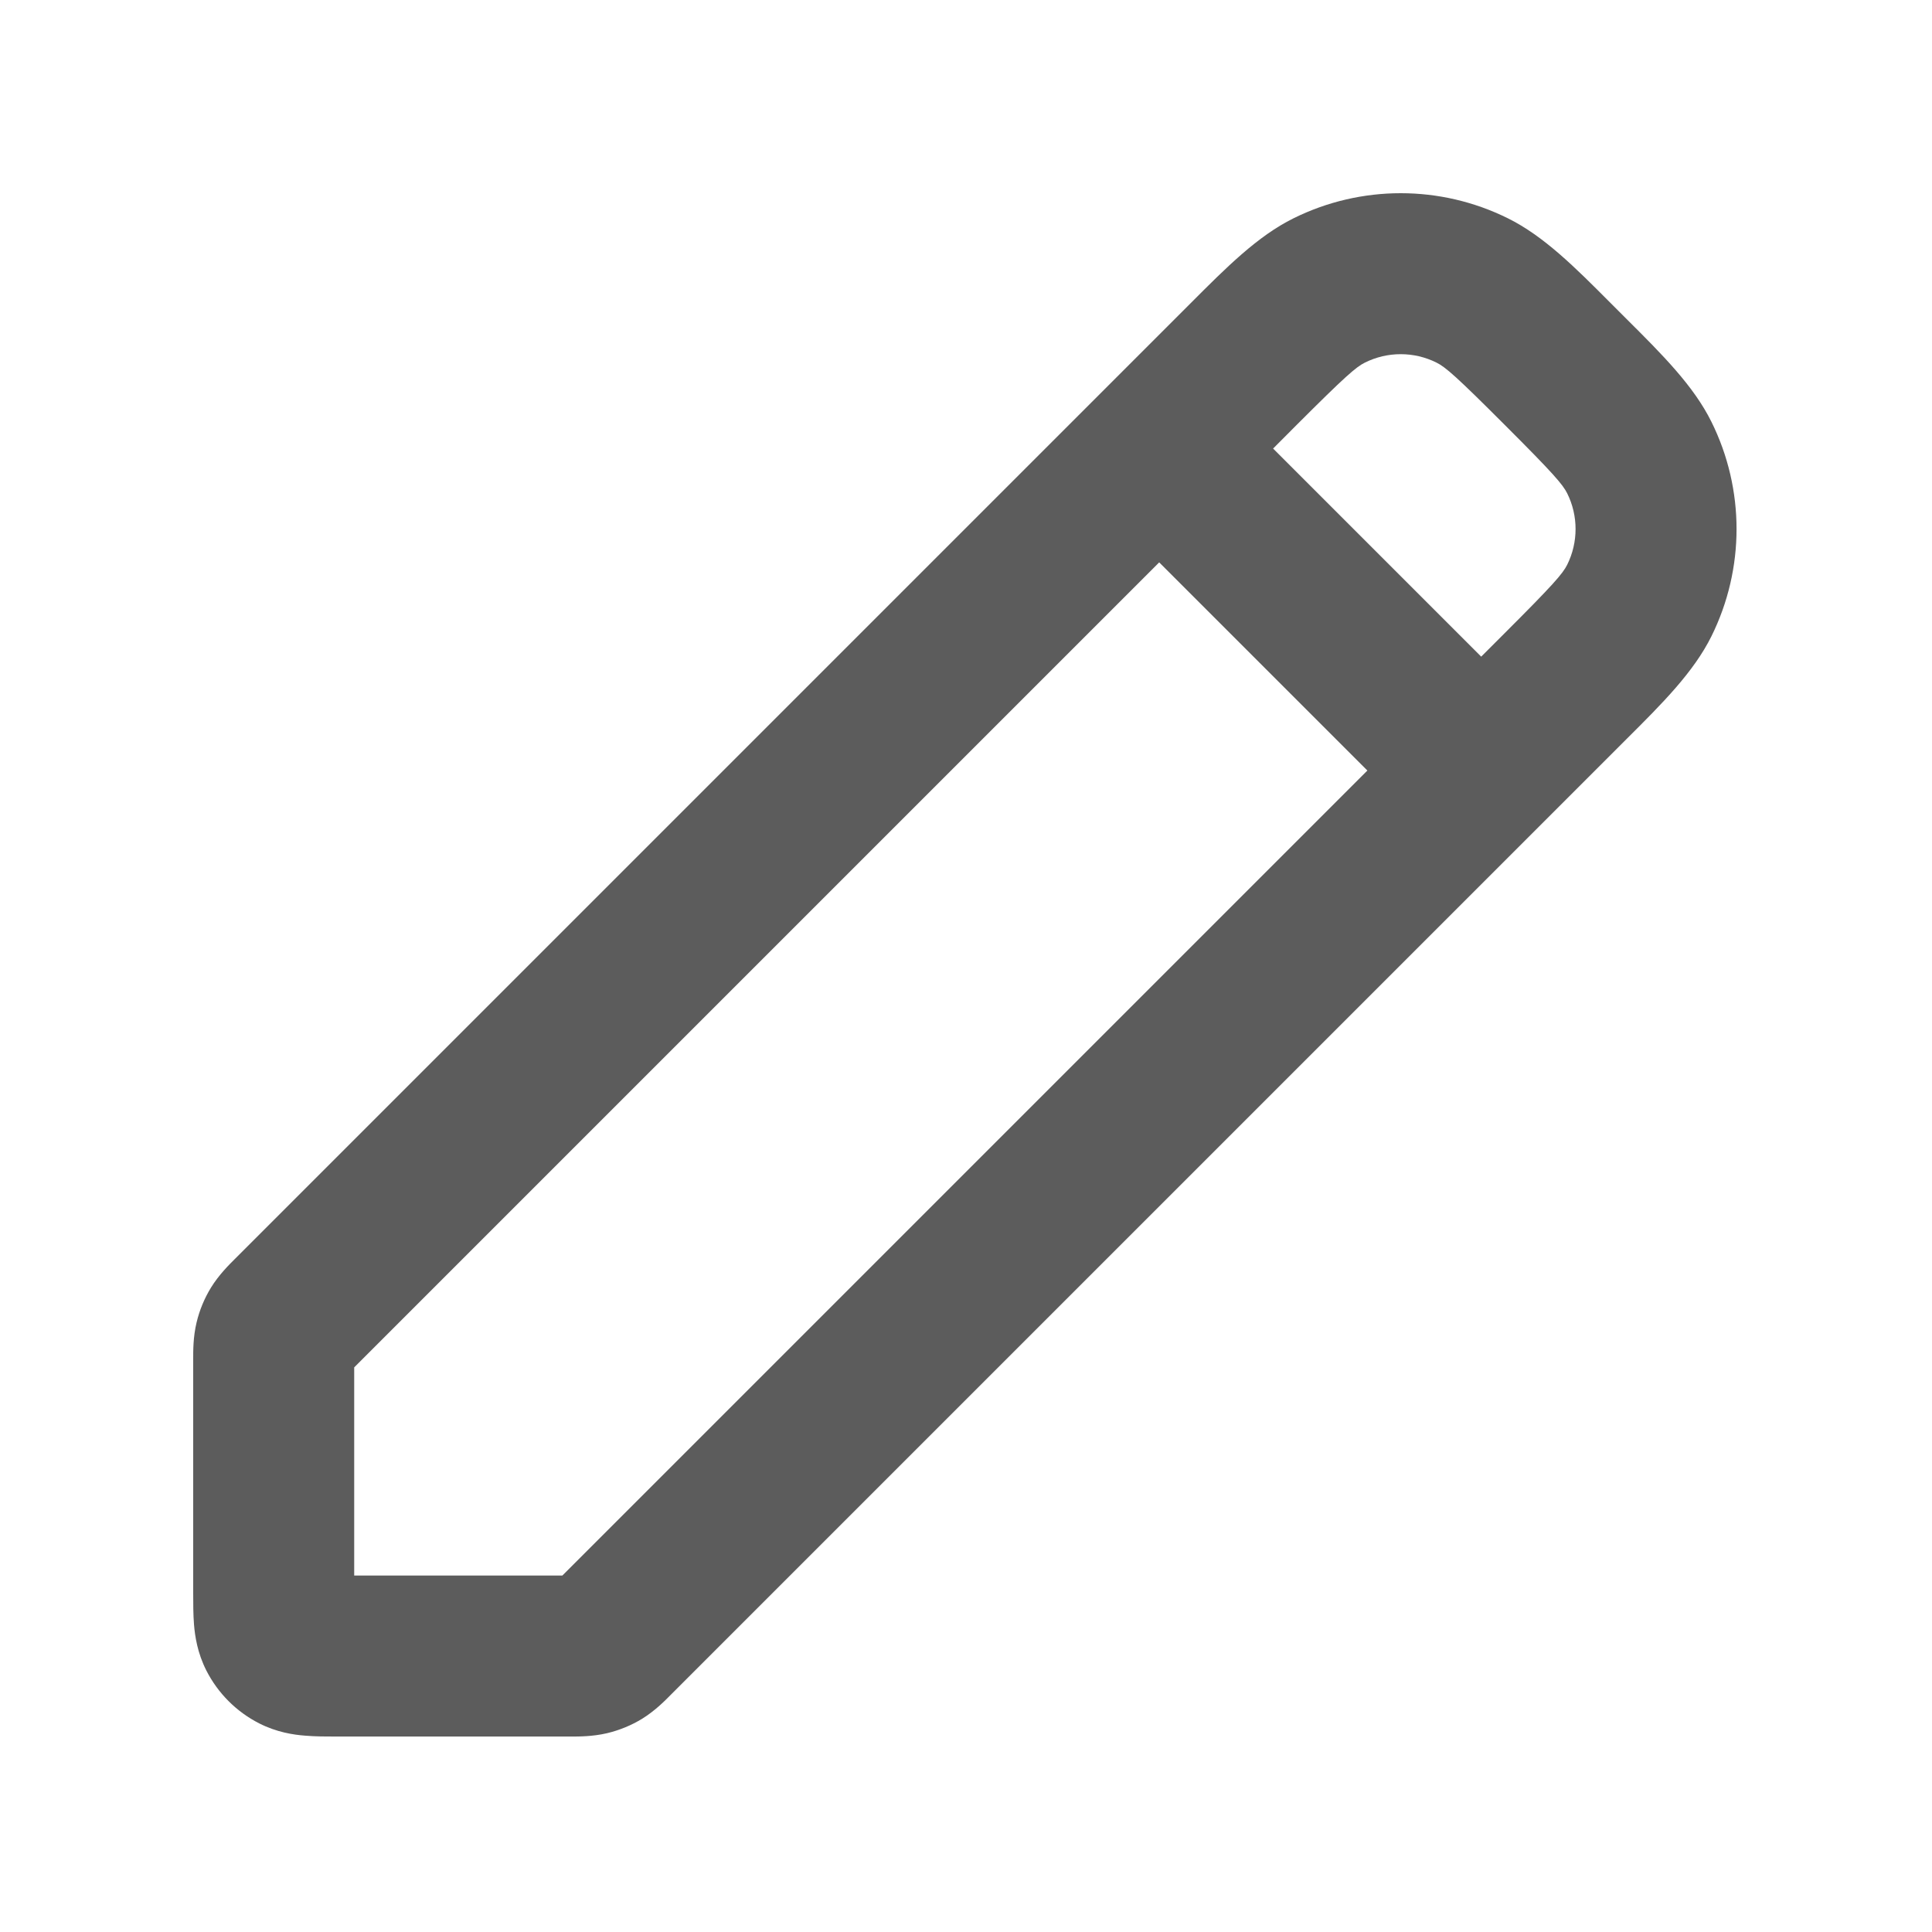
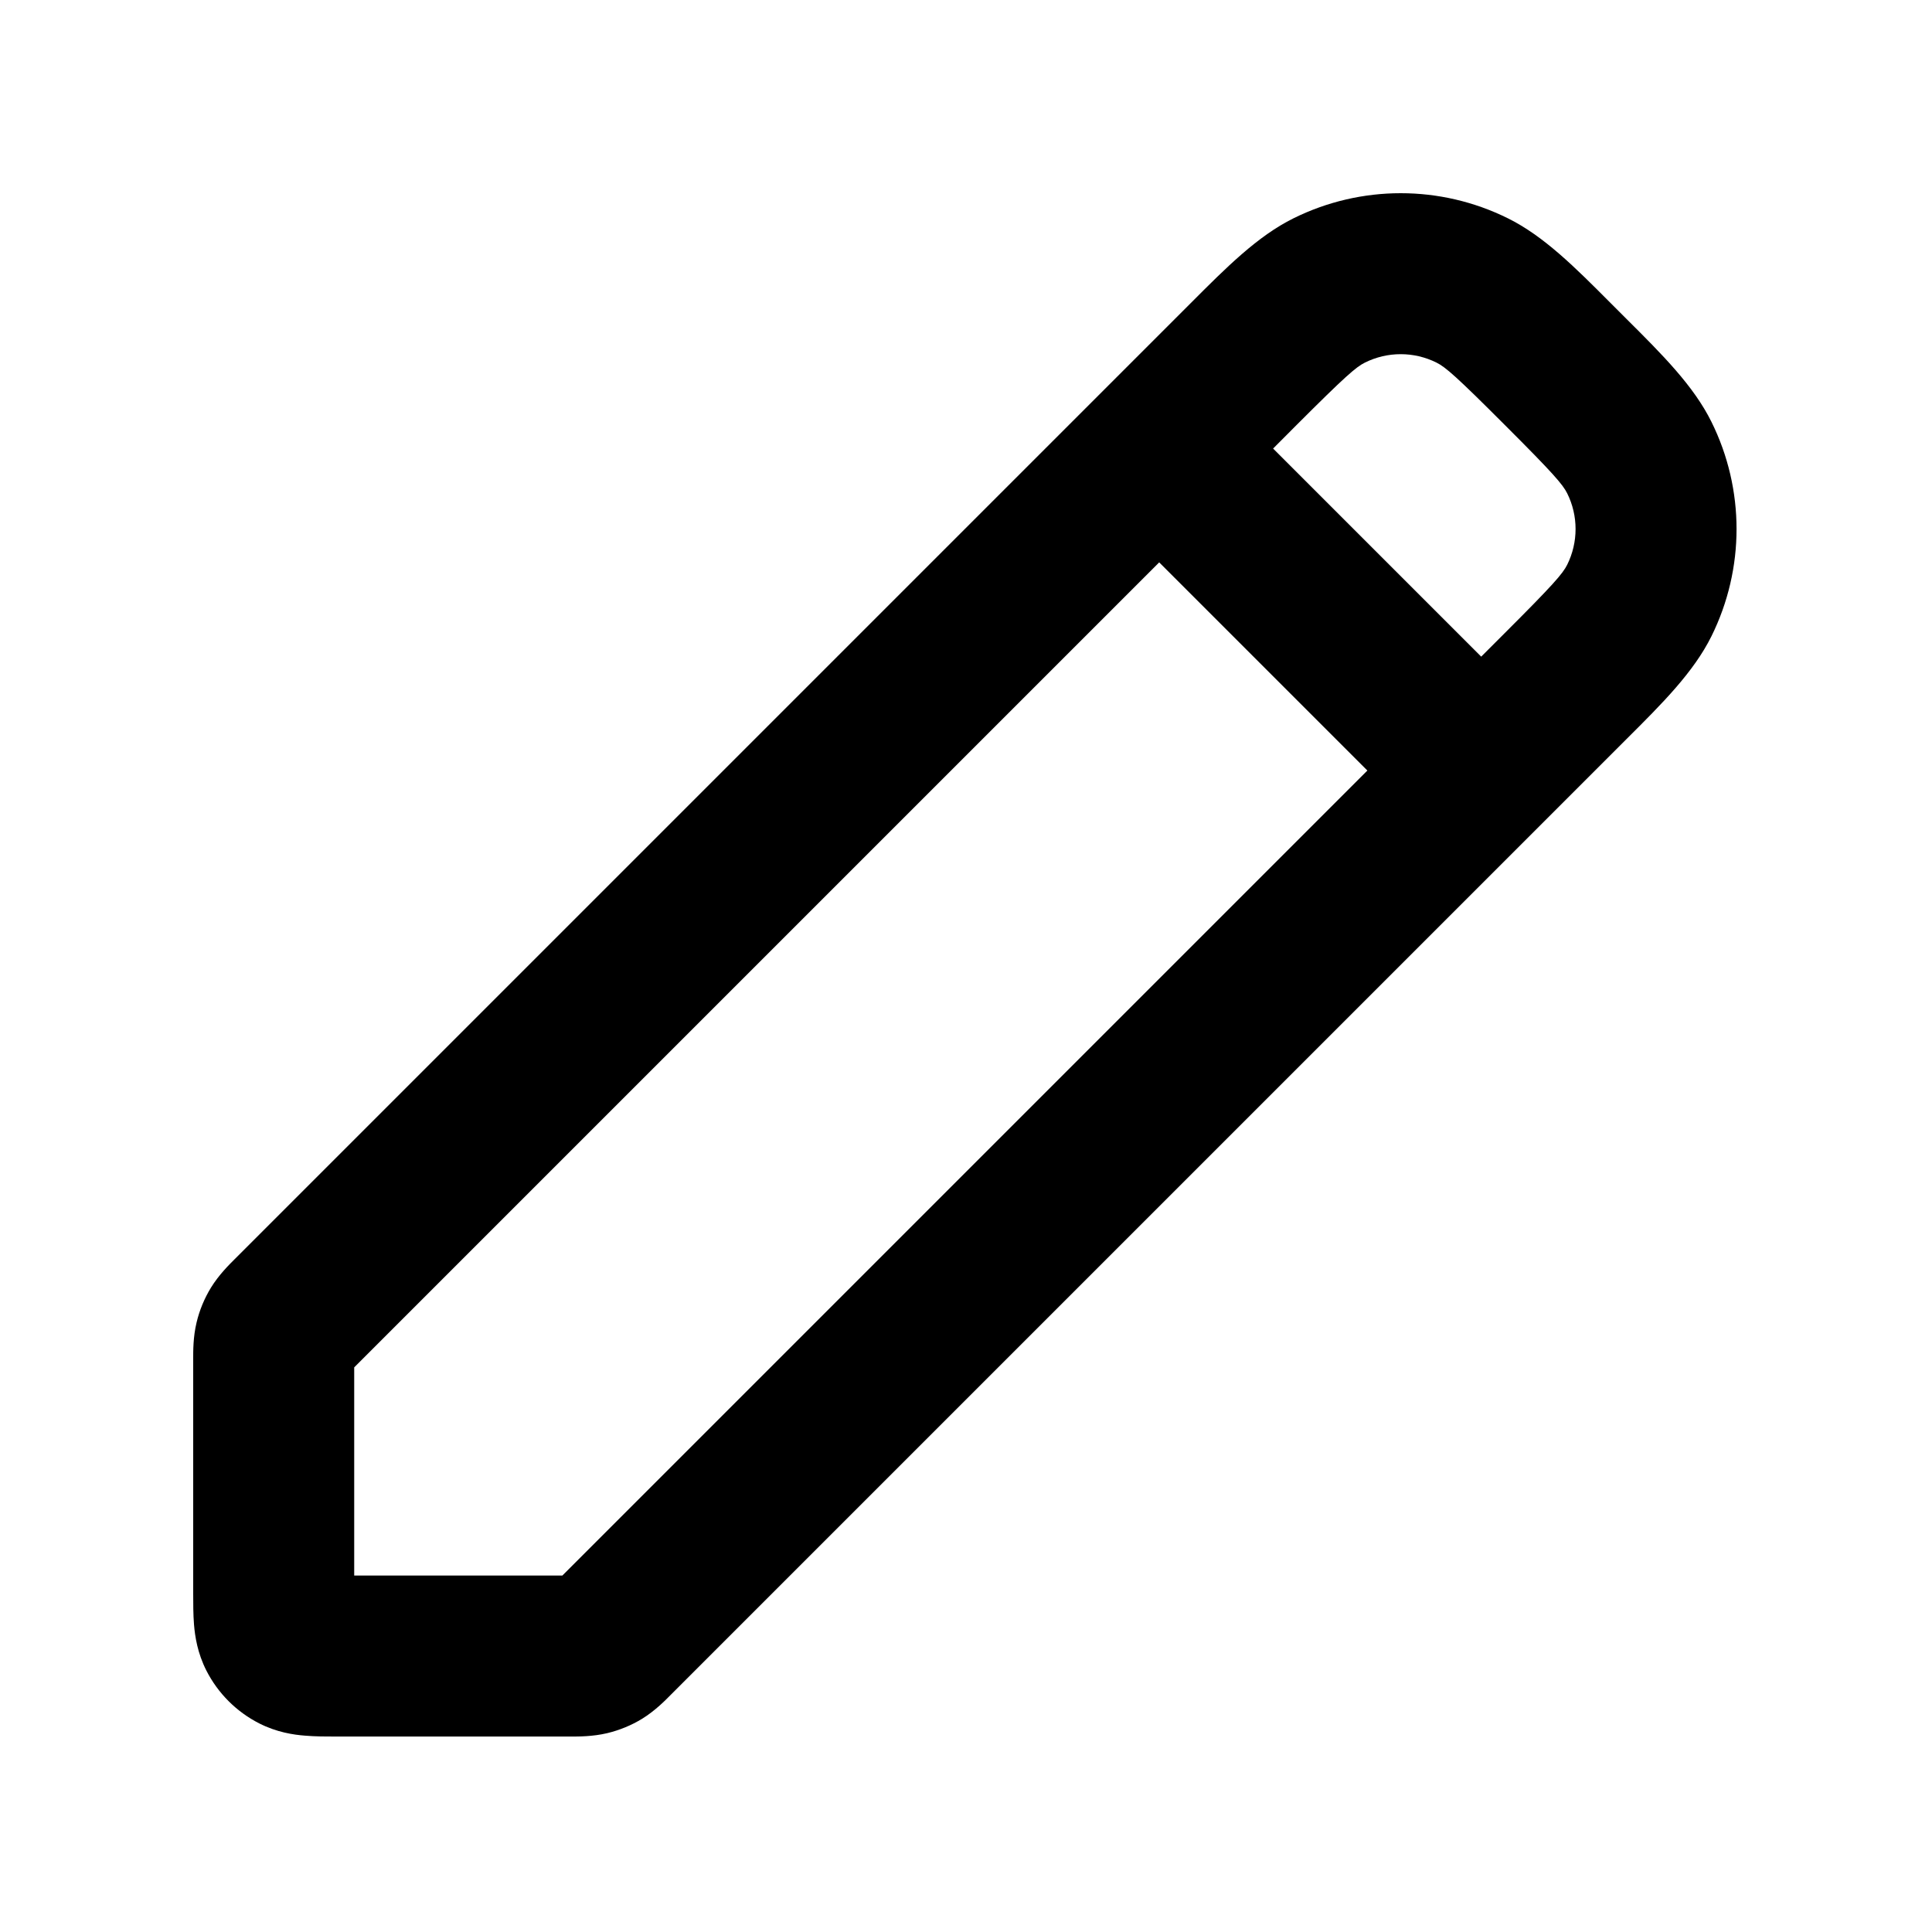
- <svg xmlns="http://www.w3.org/2000/svg" width="24" height="24" viewBox="0 0 24 24" fill="none">
-   <path fill-rule="evenodd" clip-rule="evenodd" d="M16.068 2.712C16.908 2.296 17.893 2.296 18.732 2.712C19.178 2.933 19.564 3.319 20.009 3.766L20.107 3.864L20.206 3.963C20.653 4.408 21.039 4.794 21.26 5.24C21.676 6.079 21.676 7.064 21.26 7.904C21.039 8.349 20.653 8.735 20.206 9.18L20.107 9.279L8.342 21.044L8.325 21.061C8.263 21.124 8.136 21.253 7.977 21.351C7.843 21.433 7.696 21.493 7.543 21.53C7.362 21.573 7.181 21.572 7.093 21.572L7.069 21.572H4.2L4.177 21.572C4.058 21.572 3.916 21.572 3.79 21.561C3.645 21.55 3.437 21.519 3.219 21.408C2.937 21.264 2.708 21.035 2.564 20.753C2.453 20.535 2.422 20.327 2.41 20.181C2.4 20.056 2.4 19.914 2.4 19.795L2.4 16.903L2.4 16.879C2.4 16.791 2.398 16.609 2.442 16.428C2.478 16.276 2.539 16.129 2.621 15.995C2.719 15.836 2.848 15.709 2.91 15.647L2.927 15.63L14.693 3.864L14.791 3.766C15.237 3.319 15.622 2.933 16.068 2.712ZM17.844 4.504C17.564 4.365 17.236 4.365 16.956 4.504C16.846 4.558 16.71 4.676 16.107 5.279L15.815 5.572L14.4 6.986L4.4 16.986V19.572H6.986L16.986 9.572L18.4 8.157L18.693 7.864C19.296 7.262 19.413 7.126 19.468 7.016C19.607 6.736 19.607 6.407 19.468 6.128C19.413 6.018 19.296 5.881 18.693 5.279C18.091 4.676 17.954 4.558 17.844 4.504ZM18.4 8.157L16.986 9.572L14.4 6.986L15.815 5.572L18.4 8.157Z" fill="#5C5C5C" />
+ <svg xmlns="http://www.w3.org/2000/svg" width="24" height="24" viewBox="0 0 24 24">
+   <path fill-rule="evenodd" clip-rule="evenodd" d="M16.068 2.712C16.908 2.296 17.893 2.296 18.732 2.712C19.178 2.933 19.564 3.319 20.009 3.766L20.107 3.864L20.206 3.963C20.653 4.408 21.039 4.794 21.26 5.24C21.676 6.079 21.676 7.064 21.26 7.904C21.039 8.349 20.653 8.735 20.206 9.18L20.107 9.279L8.342 21.044L8.325 21.061C8.263 21.124 8.136 21.253 7.977 21.351C7.843 21.433 7.696 21.493 7.543 21.53C7.362 21.573 7.181 21.572 7.093 21.572L7.069 21.572H4.2L4.177 21.572C4.058 21.572 3.916 21.572 3.79 21.561C3.645 21.55 3.437 21.519 3.219 21.408C2.937 21.264 2.708 21.035 2.564 20.753C2.453 20.535 2.422 20.327 2.41 20.181C2.4 20.056 2.4 19.914 2.4 19.795L2.4 16.903L2.4 16.879C2.4 16.791 2.398 16.609 2.442 16.428C2.478 16.276 2.539 16.129 2.621 15.995C2.719 15.836 2.848 15.709 2.91 15.647L2.927 15.63L14.693 3.864L14.791 3.766C15.237 3.319 15.622 2.933 16.068 2.712ZM17.844 4.504C17.564 4.365 17.236 4.365 16.956 4.504C16.846 4.558 16.71 4.676 16.107 5.279L15.815 5.572L14.4 6.986L4.4 16.986V19.572H6.986L16.986 9.572L18.4 8.157L18.693 7.864C19.296 7.262 19.413 7.126 19.468 7.016C19.607 6.736 19.607 6.407 19.468 6.128C19.413 6.018 19.296 5.881 18.693 5.279C18.091 4.676 17.954 4.558 17.844 4.504ZM18.4 8.157L16.986 9.572L14.4 6.986L15.815 5.572L18.4 8.157Z" />
</svg>
